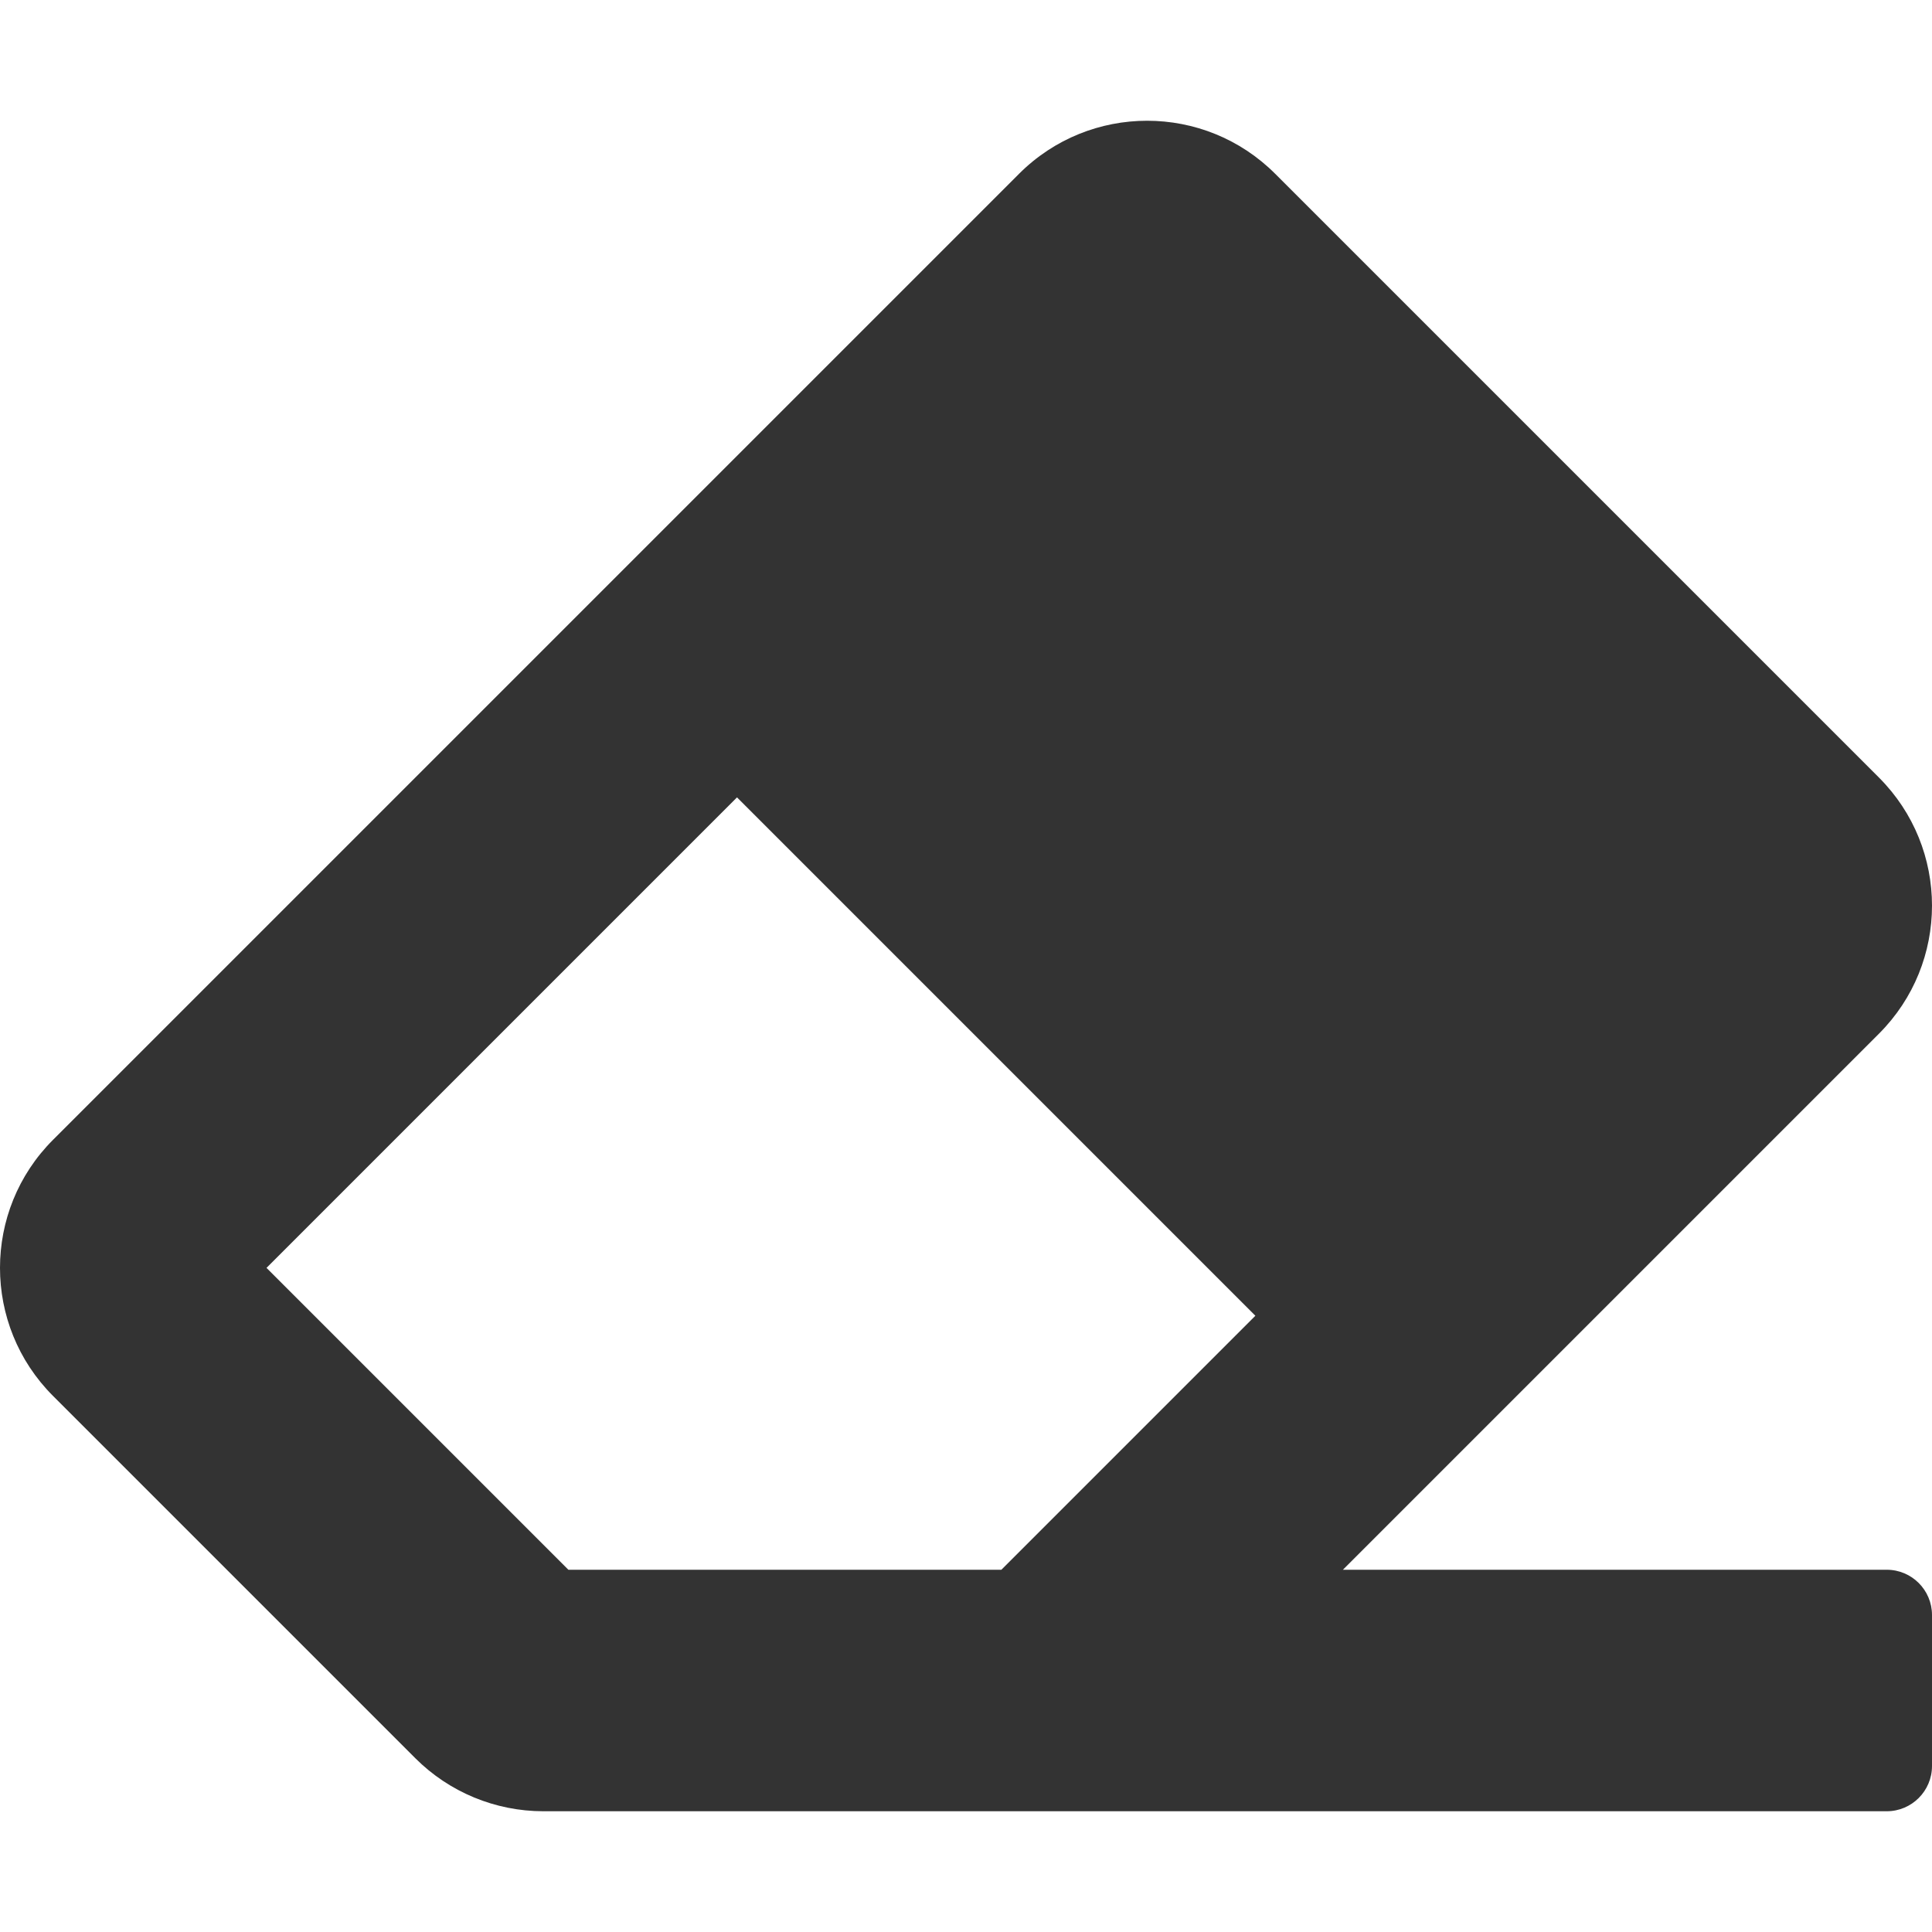
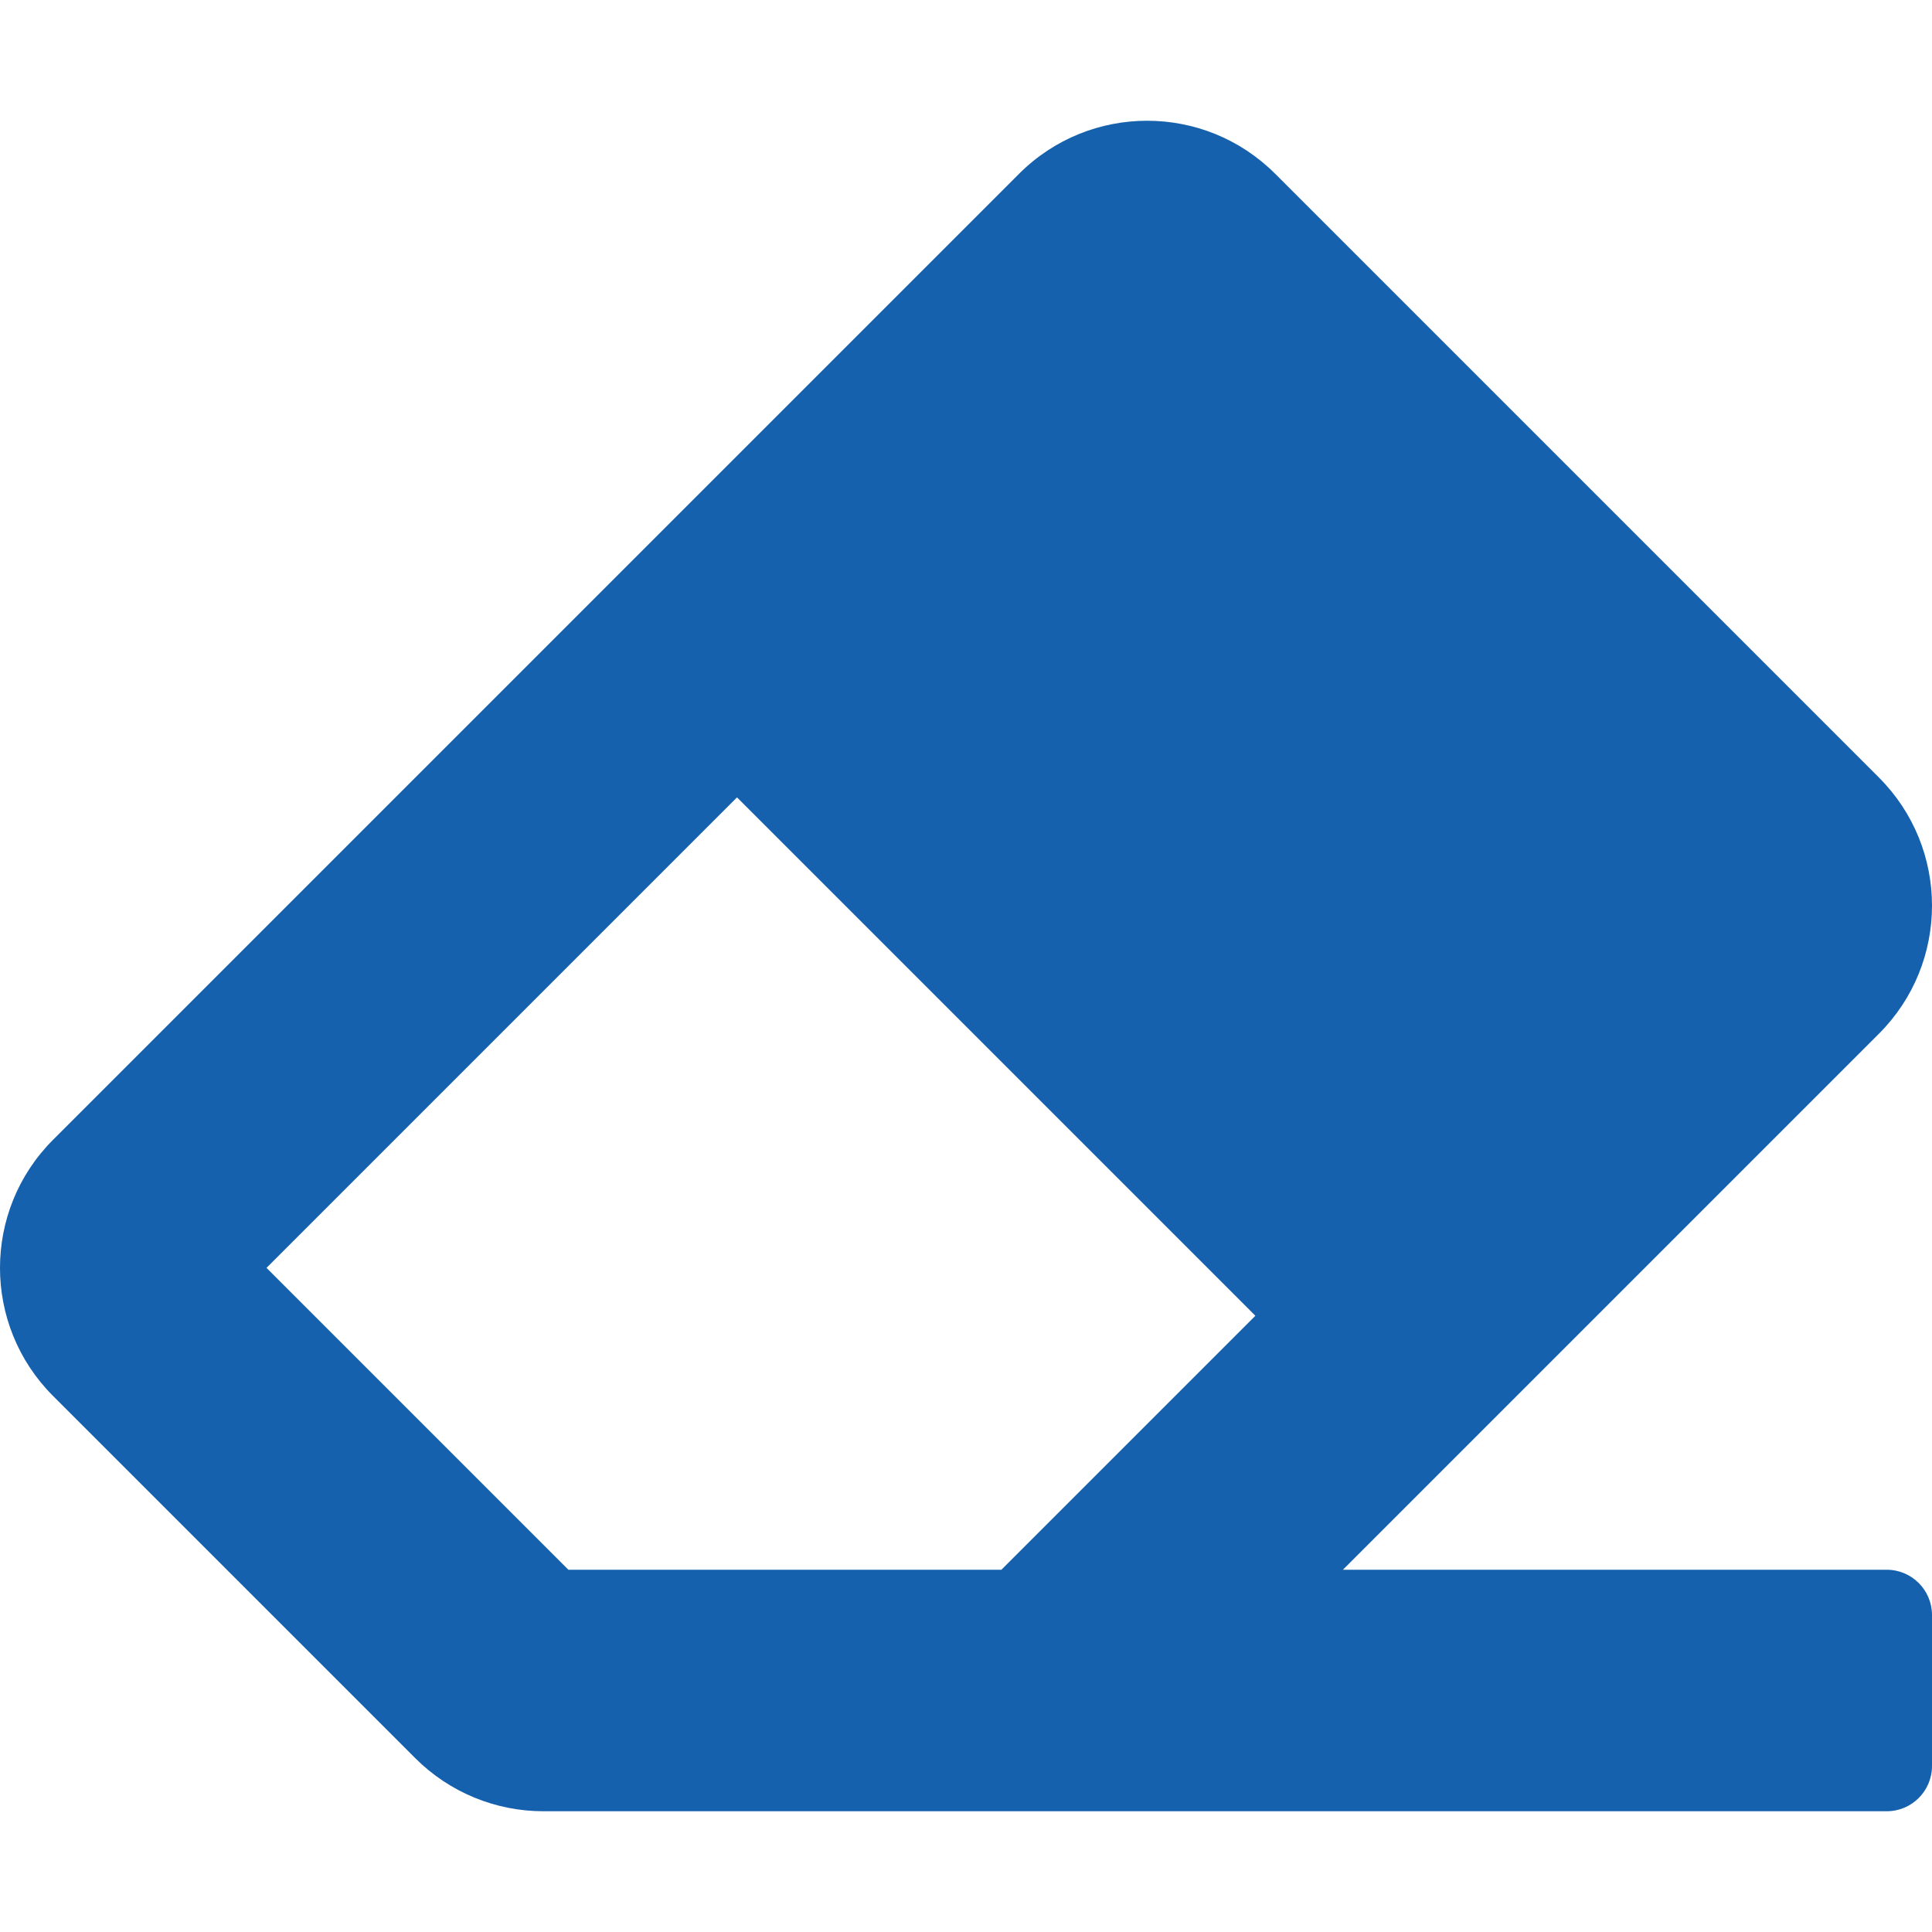
<svg xmlns="http://www.w3.org/2000/svg" aria-hidden="true" focusable="false" data-prefix="fas" data-icon="eraser" class="svg-inline--fa fa-eraser fa-w-16" role="img" viewBox="0 0 512 512">
-   <path fill="#333" d="M497.941 273.941c18.745-18.745 18.745-49.137 0-67.882l-160-160c-18.745-18.745-49.136-18.746-67.883 0l-256 256c-18.745 18.745-18.745 49.137 0 67.882l96 96A48.004 48.004 0 0 0 144 480h356c6.627 0 12-5.373 12-12v-40c0-6.627-5.373-12-12-12H355.883l142.058-142.059zm-302.627-62.627l137.373 137.373L265.373 416H150.628l-80-80 124.686-124.686z" />
+   <path fill="#1561ad" d="M497.941 273.941c18.745-18.745 18.745-49.137 0-67.882l-160-160c-18.745-18.745-49.136-18.746-67.883 0l-256 256c-18.745 18.745-18.745 49.137 0 67.882l96 96A48.004 48.004 0 0 0 144 480h356c6.627 0 12-5.373 12-12v-40c0-6.627-5.373-12-12-12H355.883l142.058-142.059zm-302.627-62.627l137.373 137.373L265.373 416H150.628l-80-80 124.686-124.686z" />
</svg>
